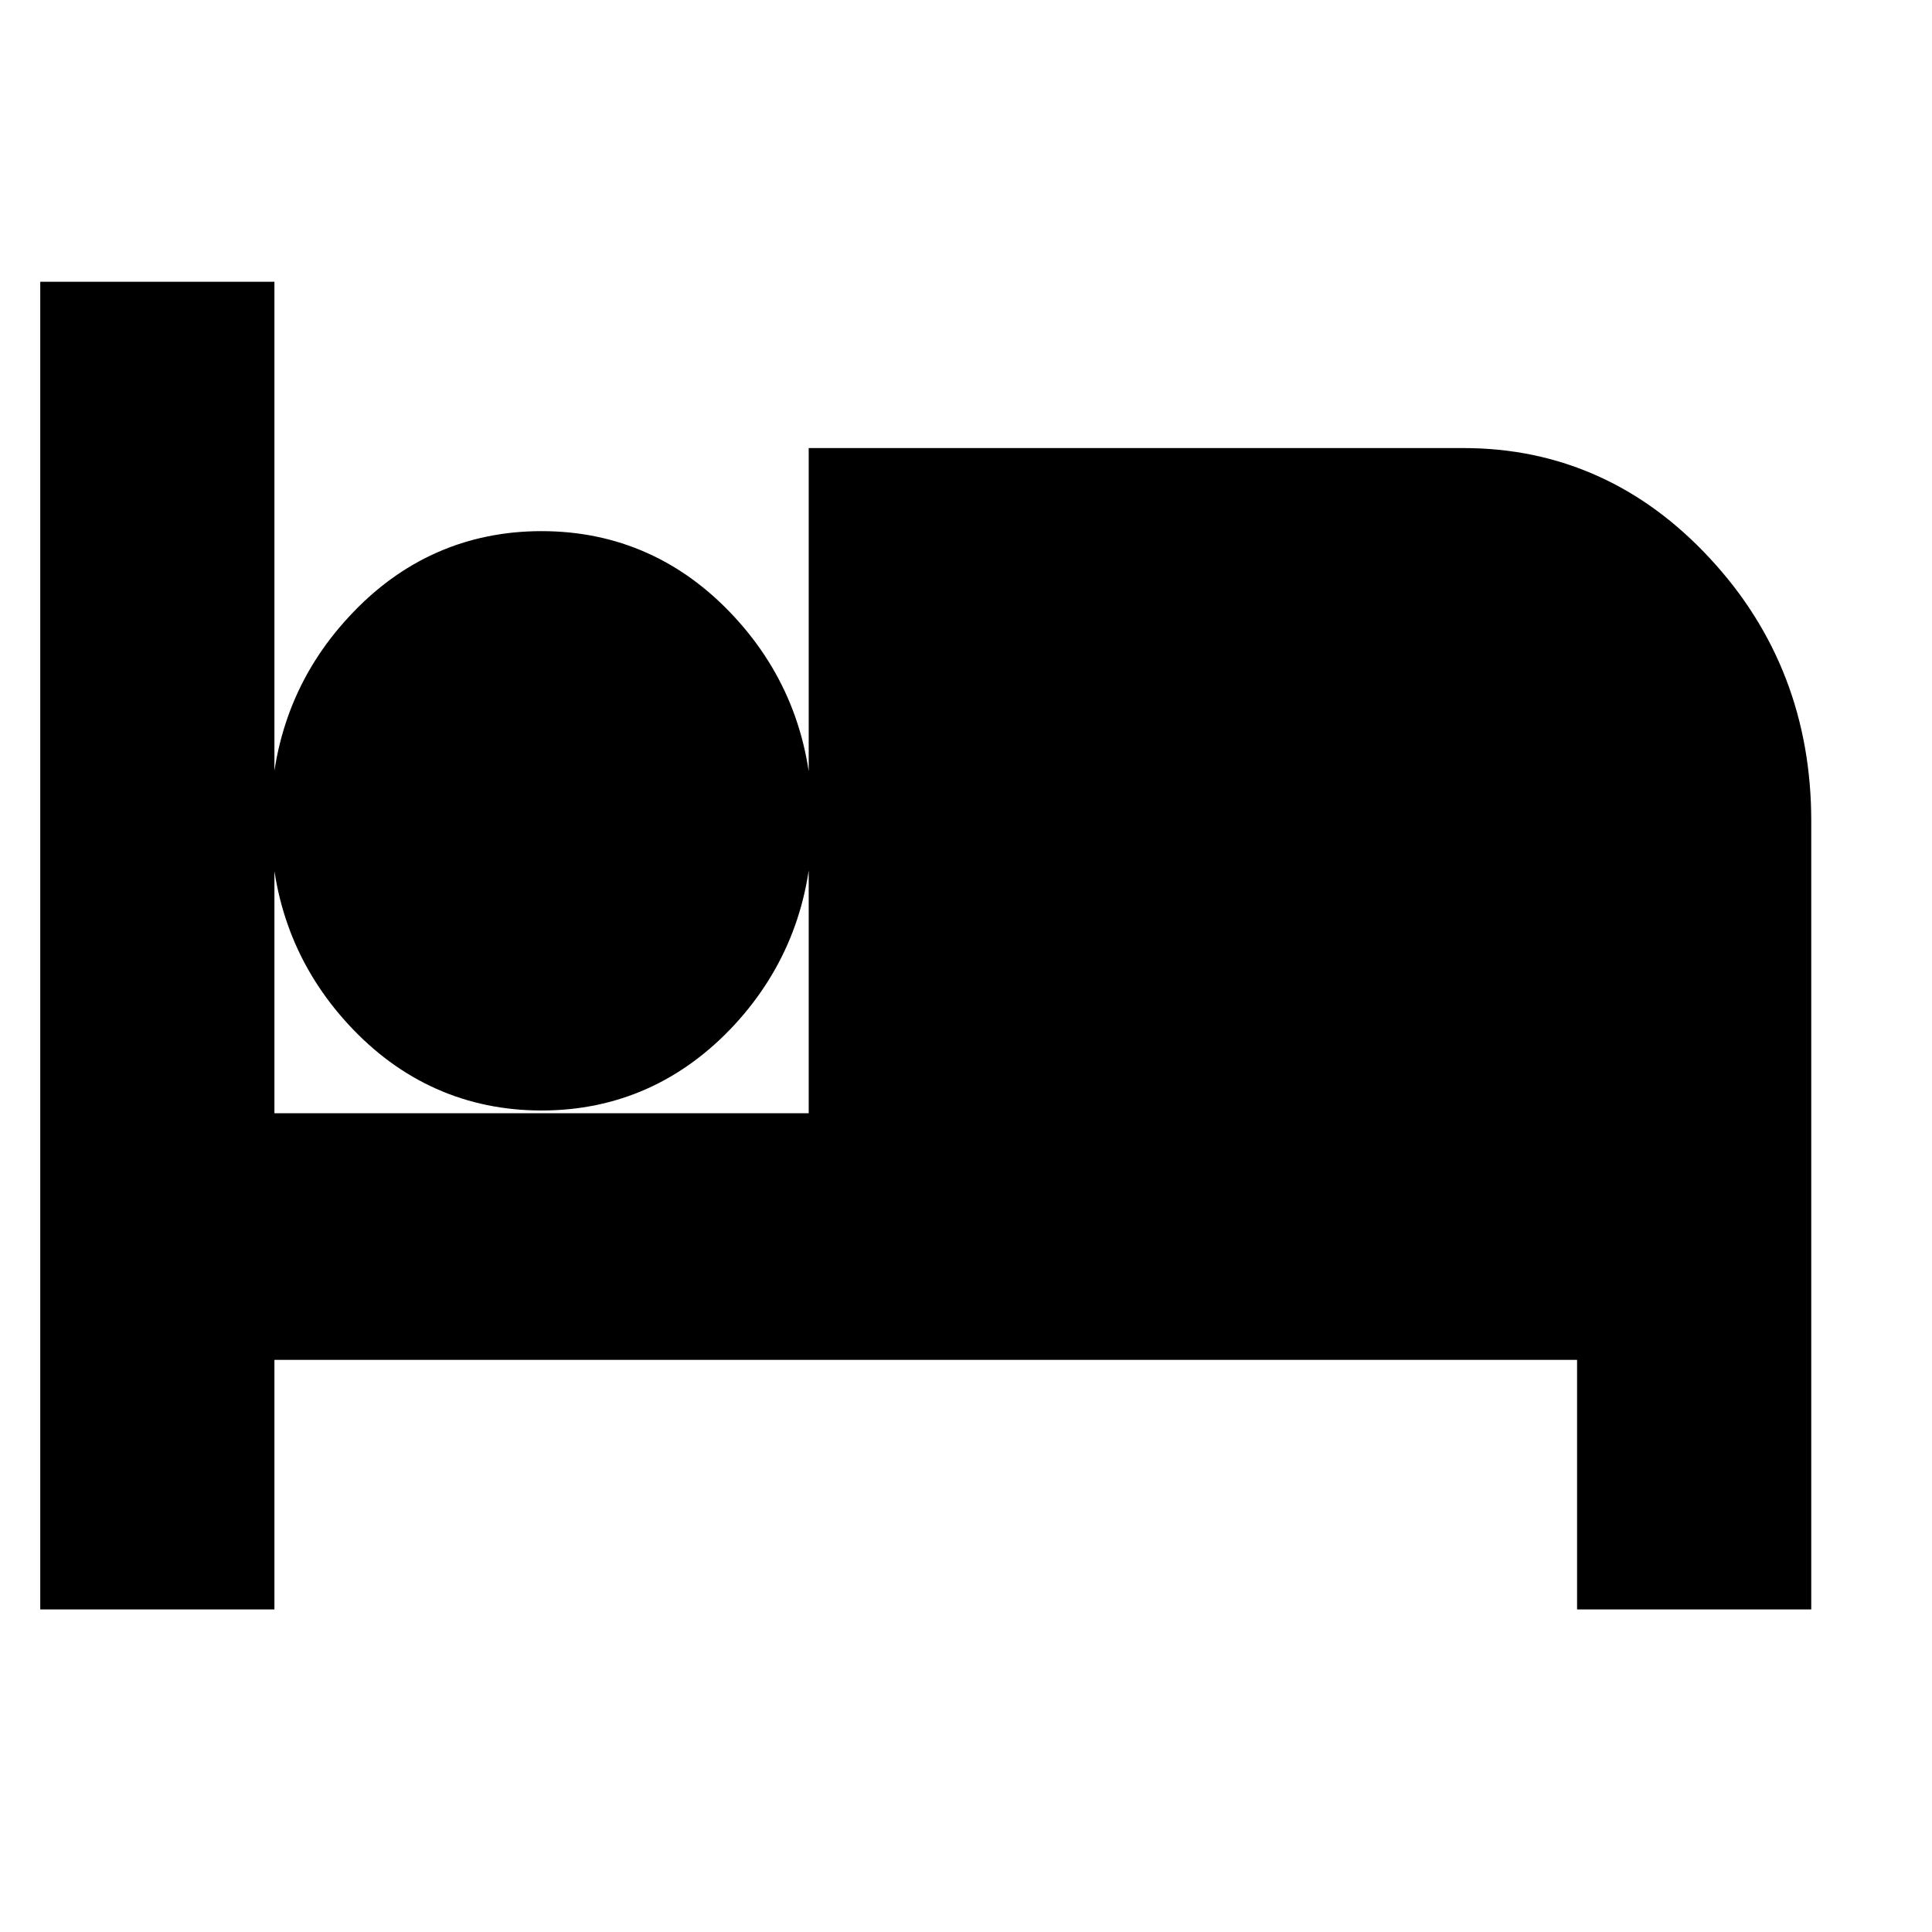
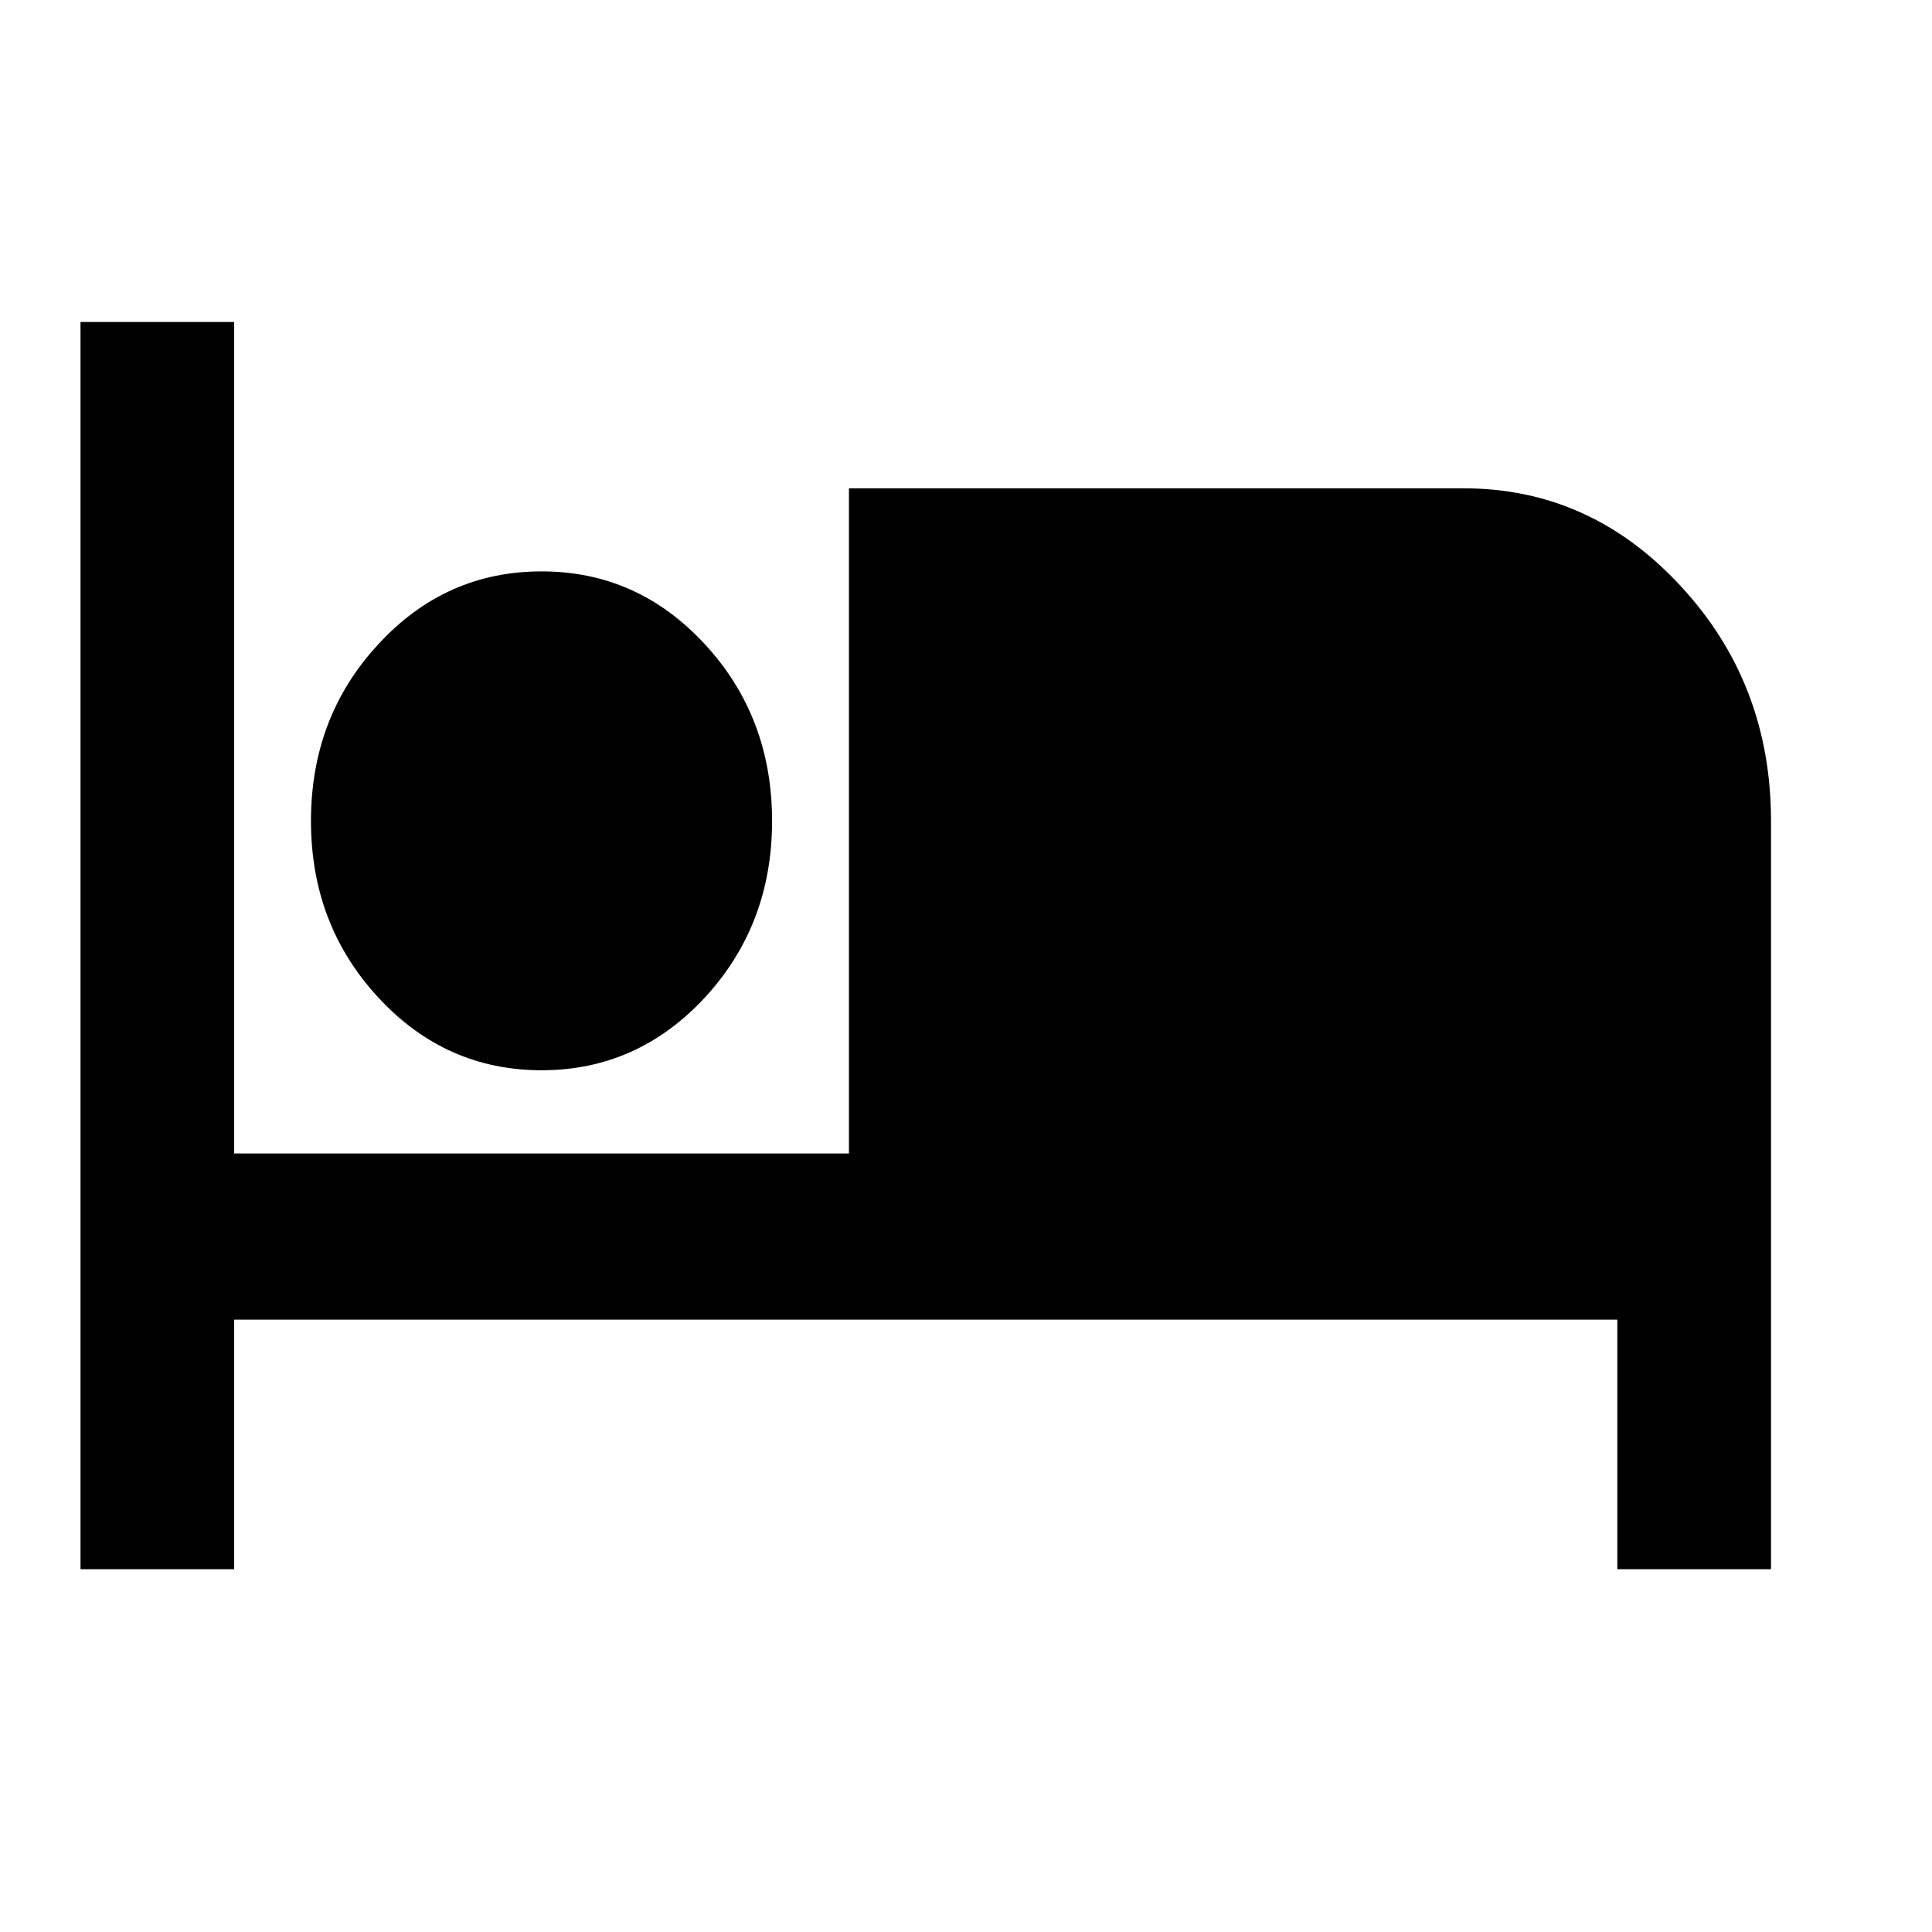
<svg xmlns="http://www.w3.org/2000/svg" width="24" height="24" viewBox="0 0 24 24" fill="none">
-   <path d="M1 19.493V4H2.909V14.329H10.546V6.066H18.181C19.231 6.066 20.13 6.47 20.878 7.28C21.627 8.087 22 9.061 22 10.198V19.493H20.091V16.393H2.909V19.493L1 19.493ZM6.728 13.295C5.932 13.295 5.255 12.993 4.7 12.392C4.142 11.789 3.863 11.059 3.863 10.198C3.863 9.337 4.142 8.604 4.7 8.003C5.255 7.399 5.932 7.098 6.728 7.098C7.524 7.098 8.198 7.399 8.756 8.003C9.312 8.604 9.591 9.337 9.591 10.198C9.591 11.059 9.312 11.789 8.756 12.392C8.198 12.993 7.524 13.295 6.728 13.295ZM12.454 14.329H20.091V10.198C20.091 9.63 19.904 9.144 19.531 8.738C19.156 8.334 18.706 8.132 18.181 8.132H12.454V14.329ZM6.728 11.229C6.999 11.229 7.224 11.132 7.407 10.932C7.591 10.735 7.681 10.491 7.681 10.198C7.681 9.905 7.591 9.658 7.407 9.461C7.224 9.263 6.999 9.164 6.728 9.164C6.457 9.164 6.229 9.263 6.047 9.461C5.864 9.658 5.772 9.905 5.772 10.198C5.772 10.491 5.864 10.735 6.047 10.932C6.229 11.132 6.457 11.229 6.728 11.229ZM6.728 11.229C6.457 11.229 6.229 11.132 6.047 10.932C5.864 10.735 5.772 10.491 5.772 10.198C5.772 9.905 5.864 9.658 6.047 9.461C6.229 9.263 6.457 9.164 6.728 9.164C6.999 9.164 7.224 9.263 7.407 9.461C7.591 9.658 7.681 9.905 7.681 10.198C7.681 10.491 7.591 10.735 7.407 10.932C7.224 11.132 6.999 11.229 6.728 11.229ZM12.454 8.132H18.181C18.706 8.132 19.156 8.334 19.531 8.738C19.904 9.144 20.091 9.63 20.091 10.198V14.329H12.454V8.132Z" fill="black" stroke="black" />
+   <path d="M1 19.493V4H2.909V14.329H10.546V6.066H18.181C19.231 6.066 20.13 6.47 20.878 7.28C21.627 8.087 22 9.061 22 10.198V19.493H20.091V16.393H2.909V19.493L1 19.493ZM6.728 13.295C5.932 13.295 5.255 12.993 4.7 12.392C4.142 11.789 3.863 11.059 3.863 10.198C3.863 9.337 4.142 8.604 4.7 8.003C5.255 7.399 5.932 7.098 6.728 7.098C7.524 7.098 8.198 7.399 8.756 8.003C9.312 8.604 9.591 9.337 9.591 10.198C9.591 11.059 9.312 11.789 8.756 12.392C8.198 12.993 7.524 13.295 6.728 13.295ZM12.454 14.329H20.091V10.198C20.091 9.63 19.904 9.144 19.531 8.738C19.156 8.334 18.706 8.132 18.181 8.132H12.454V14.329ZM6.728 11.229C6.999 11.229 7.224 11.132 7.407 10.932C7.591 10.735 7.681 10.491 7.681 10.198C7.681 9.905 7.591 9.658 7.407 9.461C7.224 9.263 6.999 9.164 6.728 9.164C6.457 9.164 6.229 9.263 6.047 9.461C5.864 9.658 5.772 9.905 5.772 10.198C5.772 10.491 5.864 10.735 6.047 10.932C6.229 11.132 6.457 11.229 6.728 11.229ZM6.728 11.229C6.457 11.229 6.229 11.132 6.047 10.932C5.864 10.735 5.772 10.491 5.772 10.198C5.772 9.905 5.864 9.658 6.047 9.461C6.229 9.263 6.457 9.164 6.728 9.164C6.999 9.164 7.224 9.263 7.407 9.461C7.591 9.658 7.681 9.905 7.681 10.198C7.681 10.491 7.591 10.735 7.407 10.932C7.224 11.132 6.999 11.229 6.728 11.229ZM12.454 8.132H18.181C18.706 8.132 19.156 8.334 19.531 8.738C19.904 9.144 20.091 9.63 20.091 10.198V14.329H12.454V8.132Z" fill="currentColor" />
</svg>
